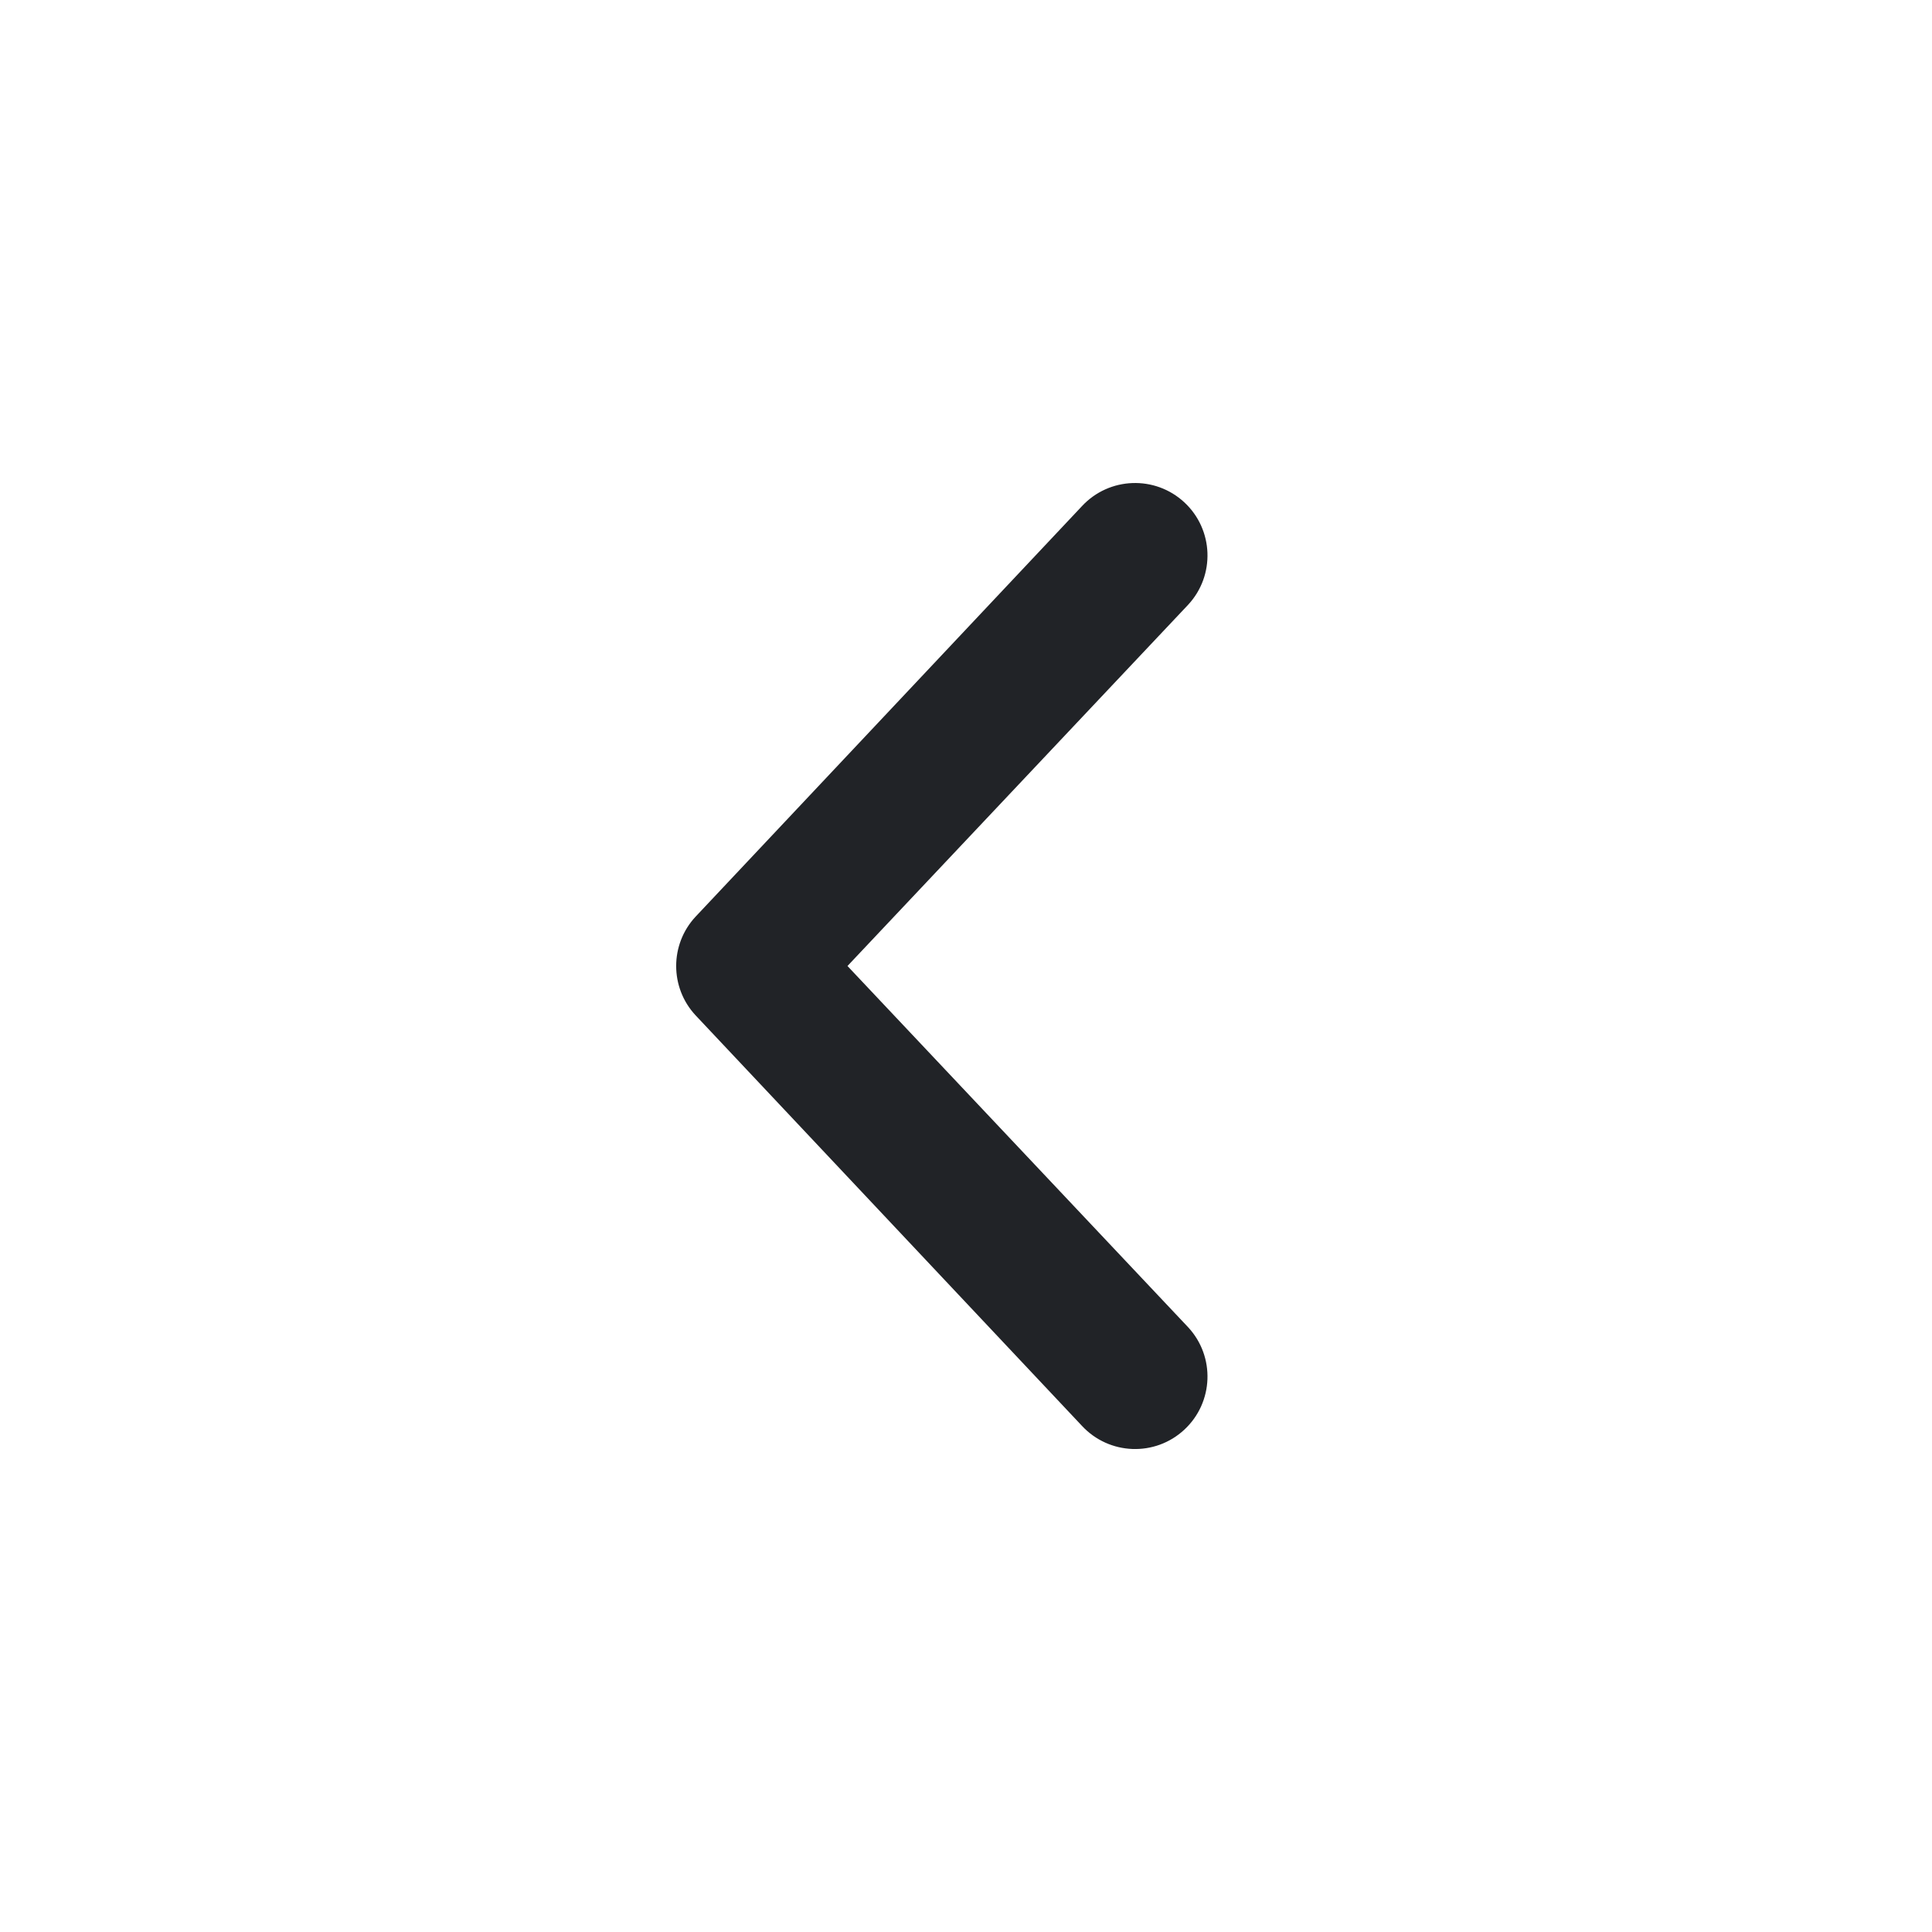
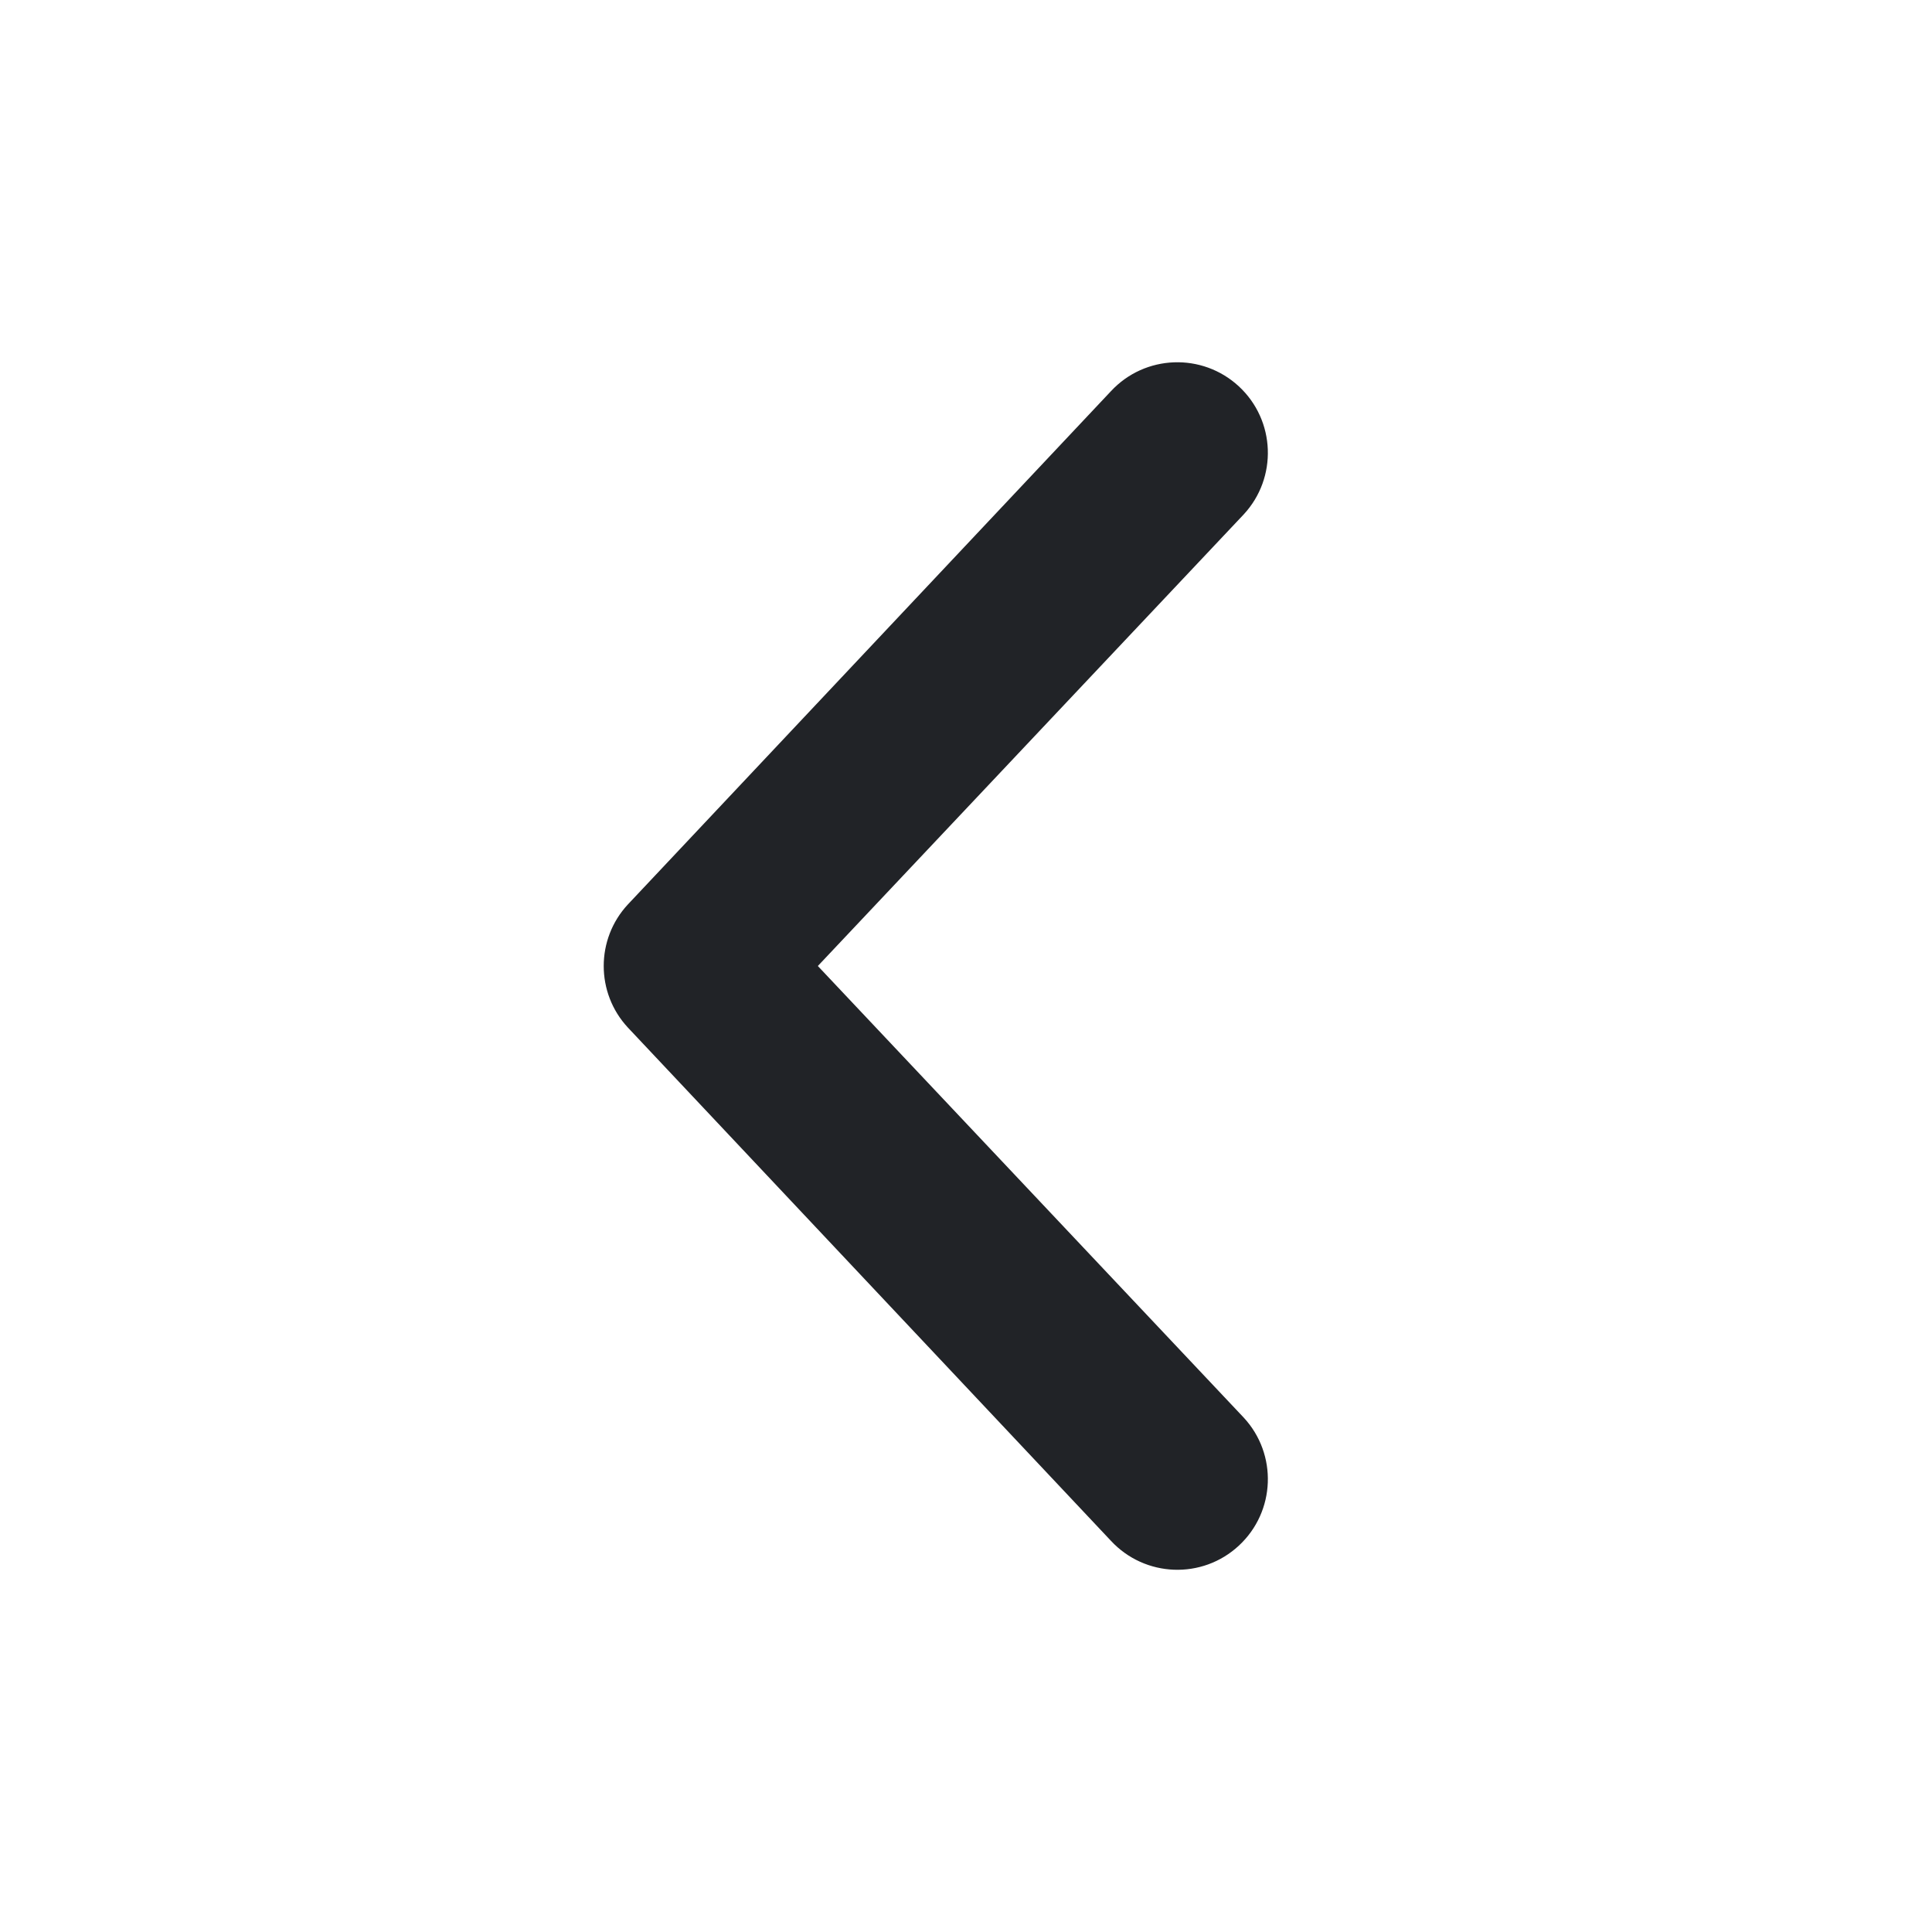
- <svg xmlns="http://www.w3.org/2000/svg" viewBox="0 0 20 20" fill="none">
-   <path d="M12.26 5.2C12.564 5.482 12.581 5.957 12.3 6.26L8.773 10L12.3 13.74C12.581 14.043 12.564 14.518 12.26 14.8C11.957 15.082 11.482 15.064 11.2 14.76L7.2 10.51C6.933 10.223 6.933 9.777 7.2 9.49L11.2 5.24C11.482 4.936 11.957 4.919 12.26 5.2Z" fill="#212327" />
+ <svg xmlns="http://www.w3.org/2000/svg" viewBox="0 0 16 16" fill="none">
+   <path d="M10.26 3.2C10.564 3.482 10.581 3.957 10.3 4.26L6.773 8L10.3 11.74C10.581 12.043 10.564 12.518 10.26 12.8C9.957 13.082 9.482 13.064 9.2 12.76L5.2 8.51C4.933 8.223 4.933 7.777 5.2 7.49L9.2 3.24C9.482 2.936 9.957 2.919 10.26 3.2Z" fill="#212327" />
</svg>
